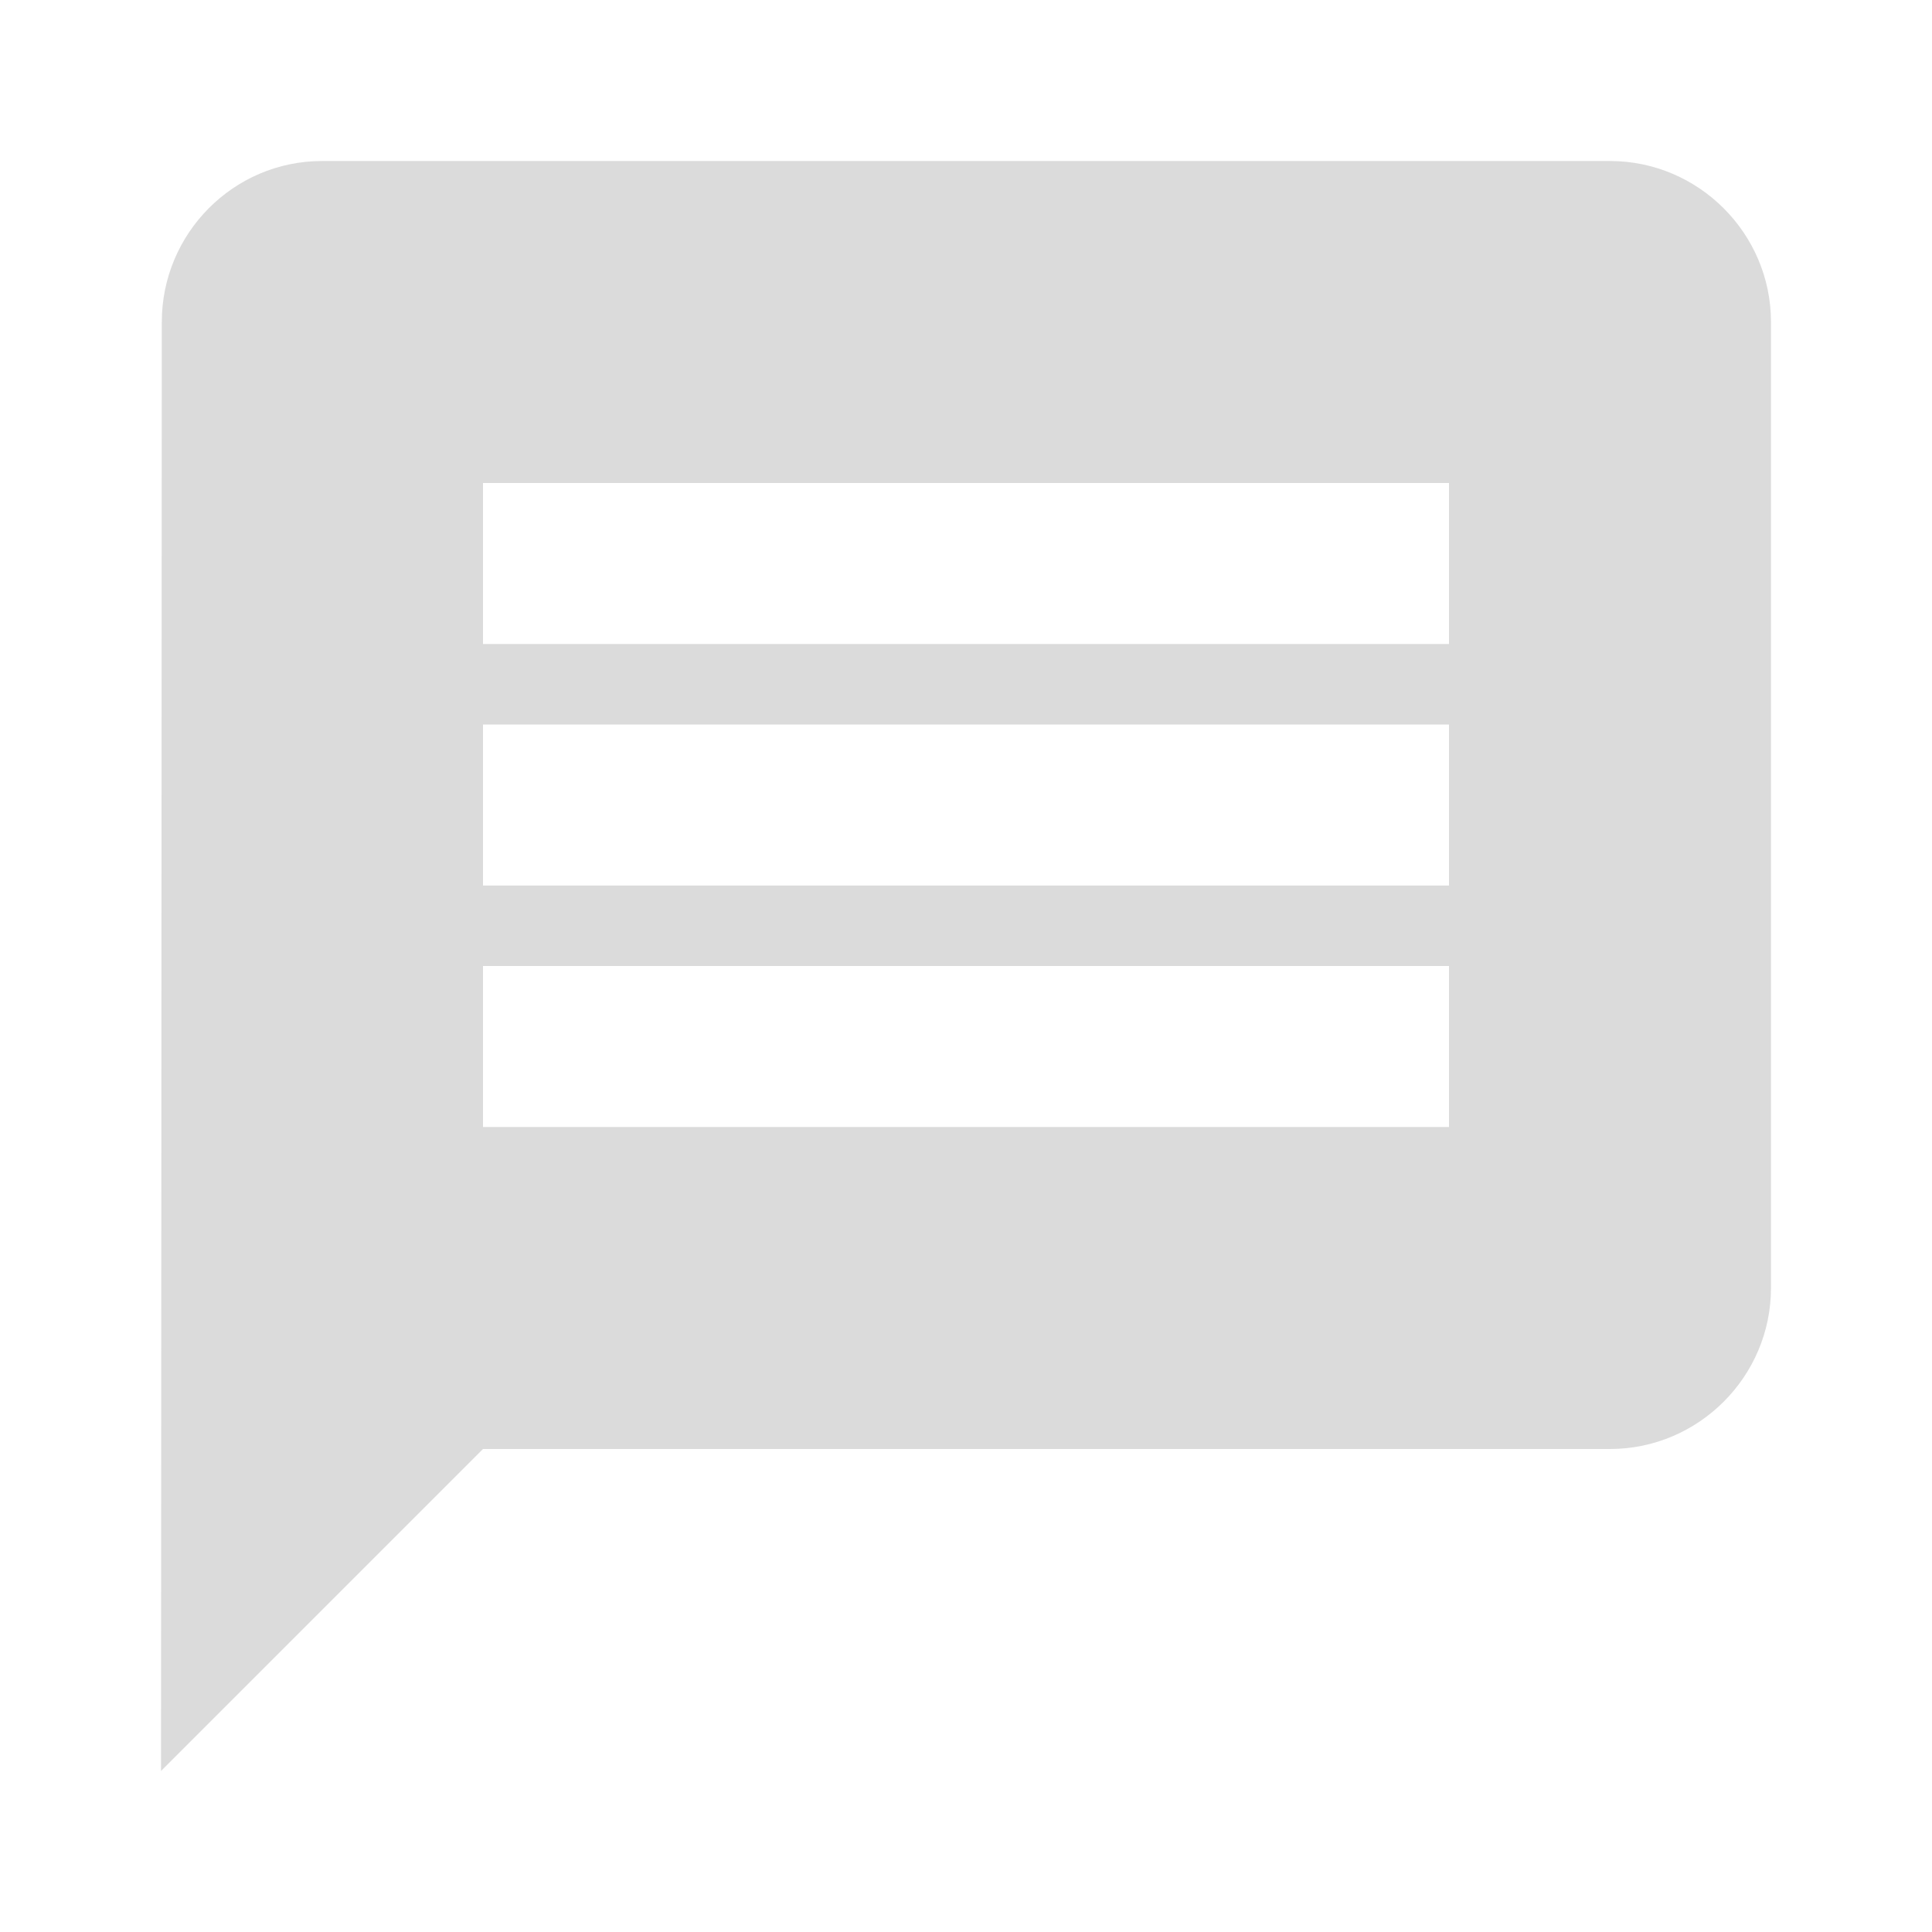
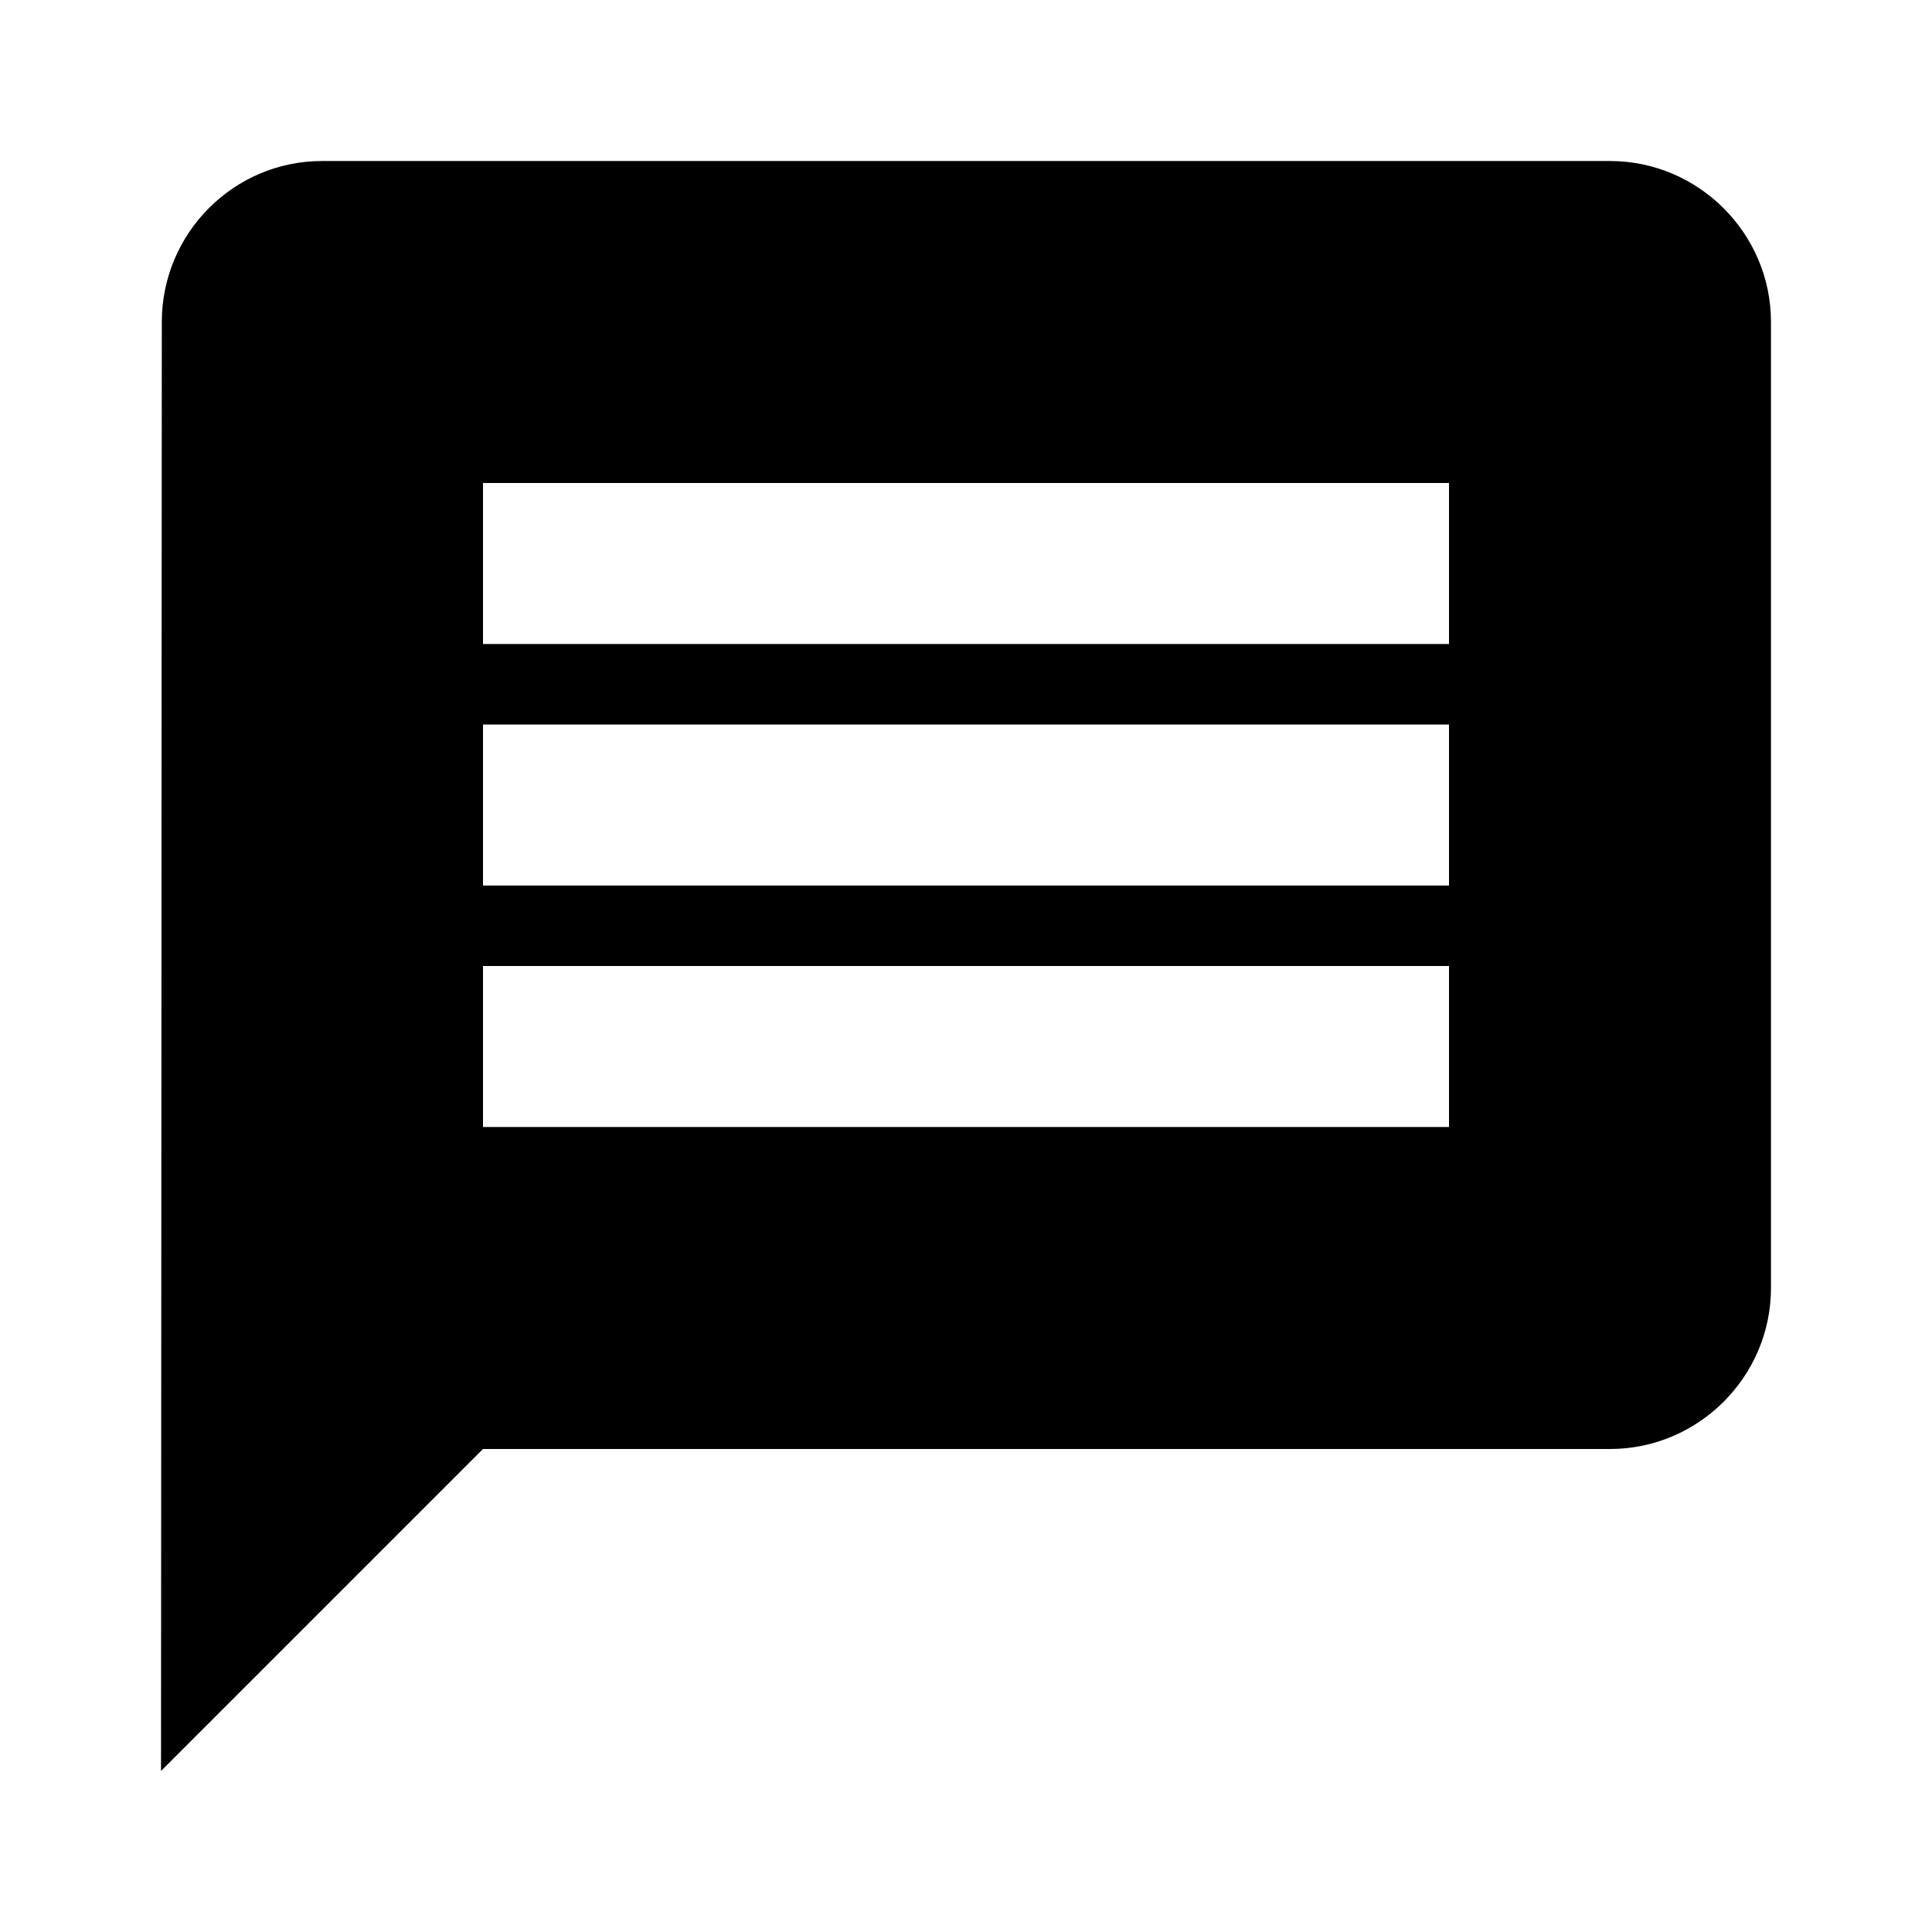
<svg xmlns="http://www.w3.org/2000/svg" width="32" height="32" viewBox="0 0 32 32" fill="none">
-   <path d="M26.667 2.667H5.333C3.867 2.667 2.68 3.867 2.68 5.333L2.667 29.333L8 24H26.667C28.133 24 29.333 22.8 29.333 21.333V5.333C29.333 3.867 28.133 2.667 26.667 2.667ZM24 18.667H8V16H24V18.667ZM24 14.667H8V12H24V14.667ZM24 10.667H8V8H24V10.667Z" fill="#DBDBDB" />
+   <path d="M26.667 2.667H5.333C3.867 2.667 2.68 3.867 2.68 5.333L2.667 29.333L8 24H26.667C28.133 24 29.333 22.8 29.333 21.333V5.333C29.333 3.867 28.133 2.667 26.667 2.667ZM24 18.667H8V16H24V18.667ZM24 14.667H8V12H24V14.667ZM24 10.667H8V8H24V10.667Z" fill="#000" />
</svg>
